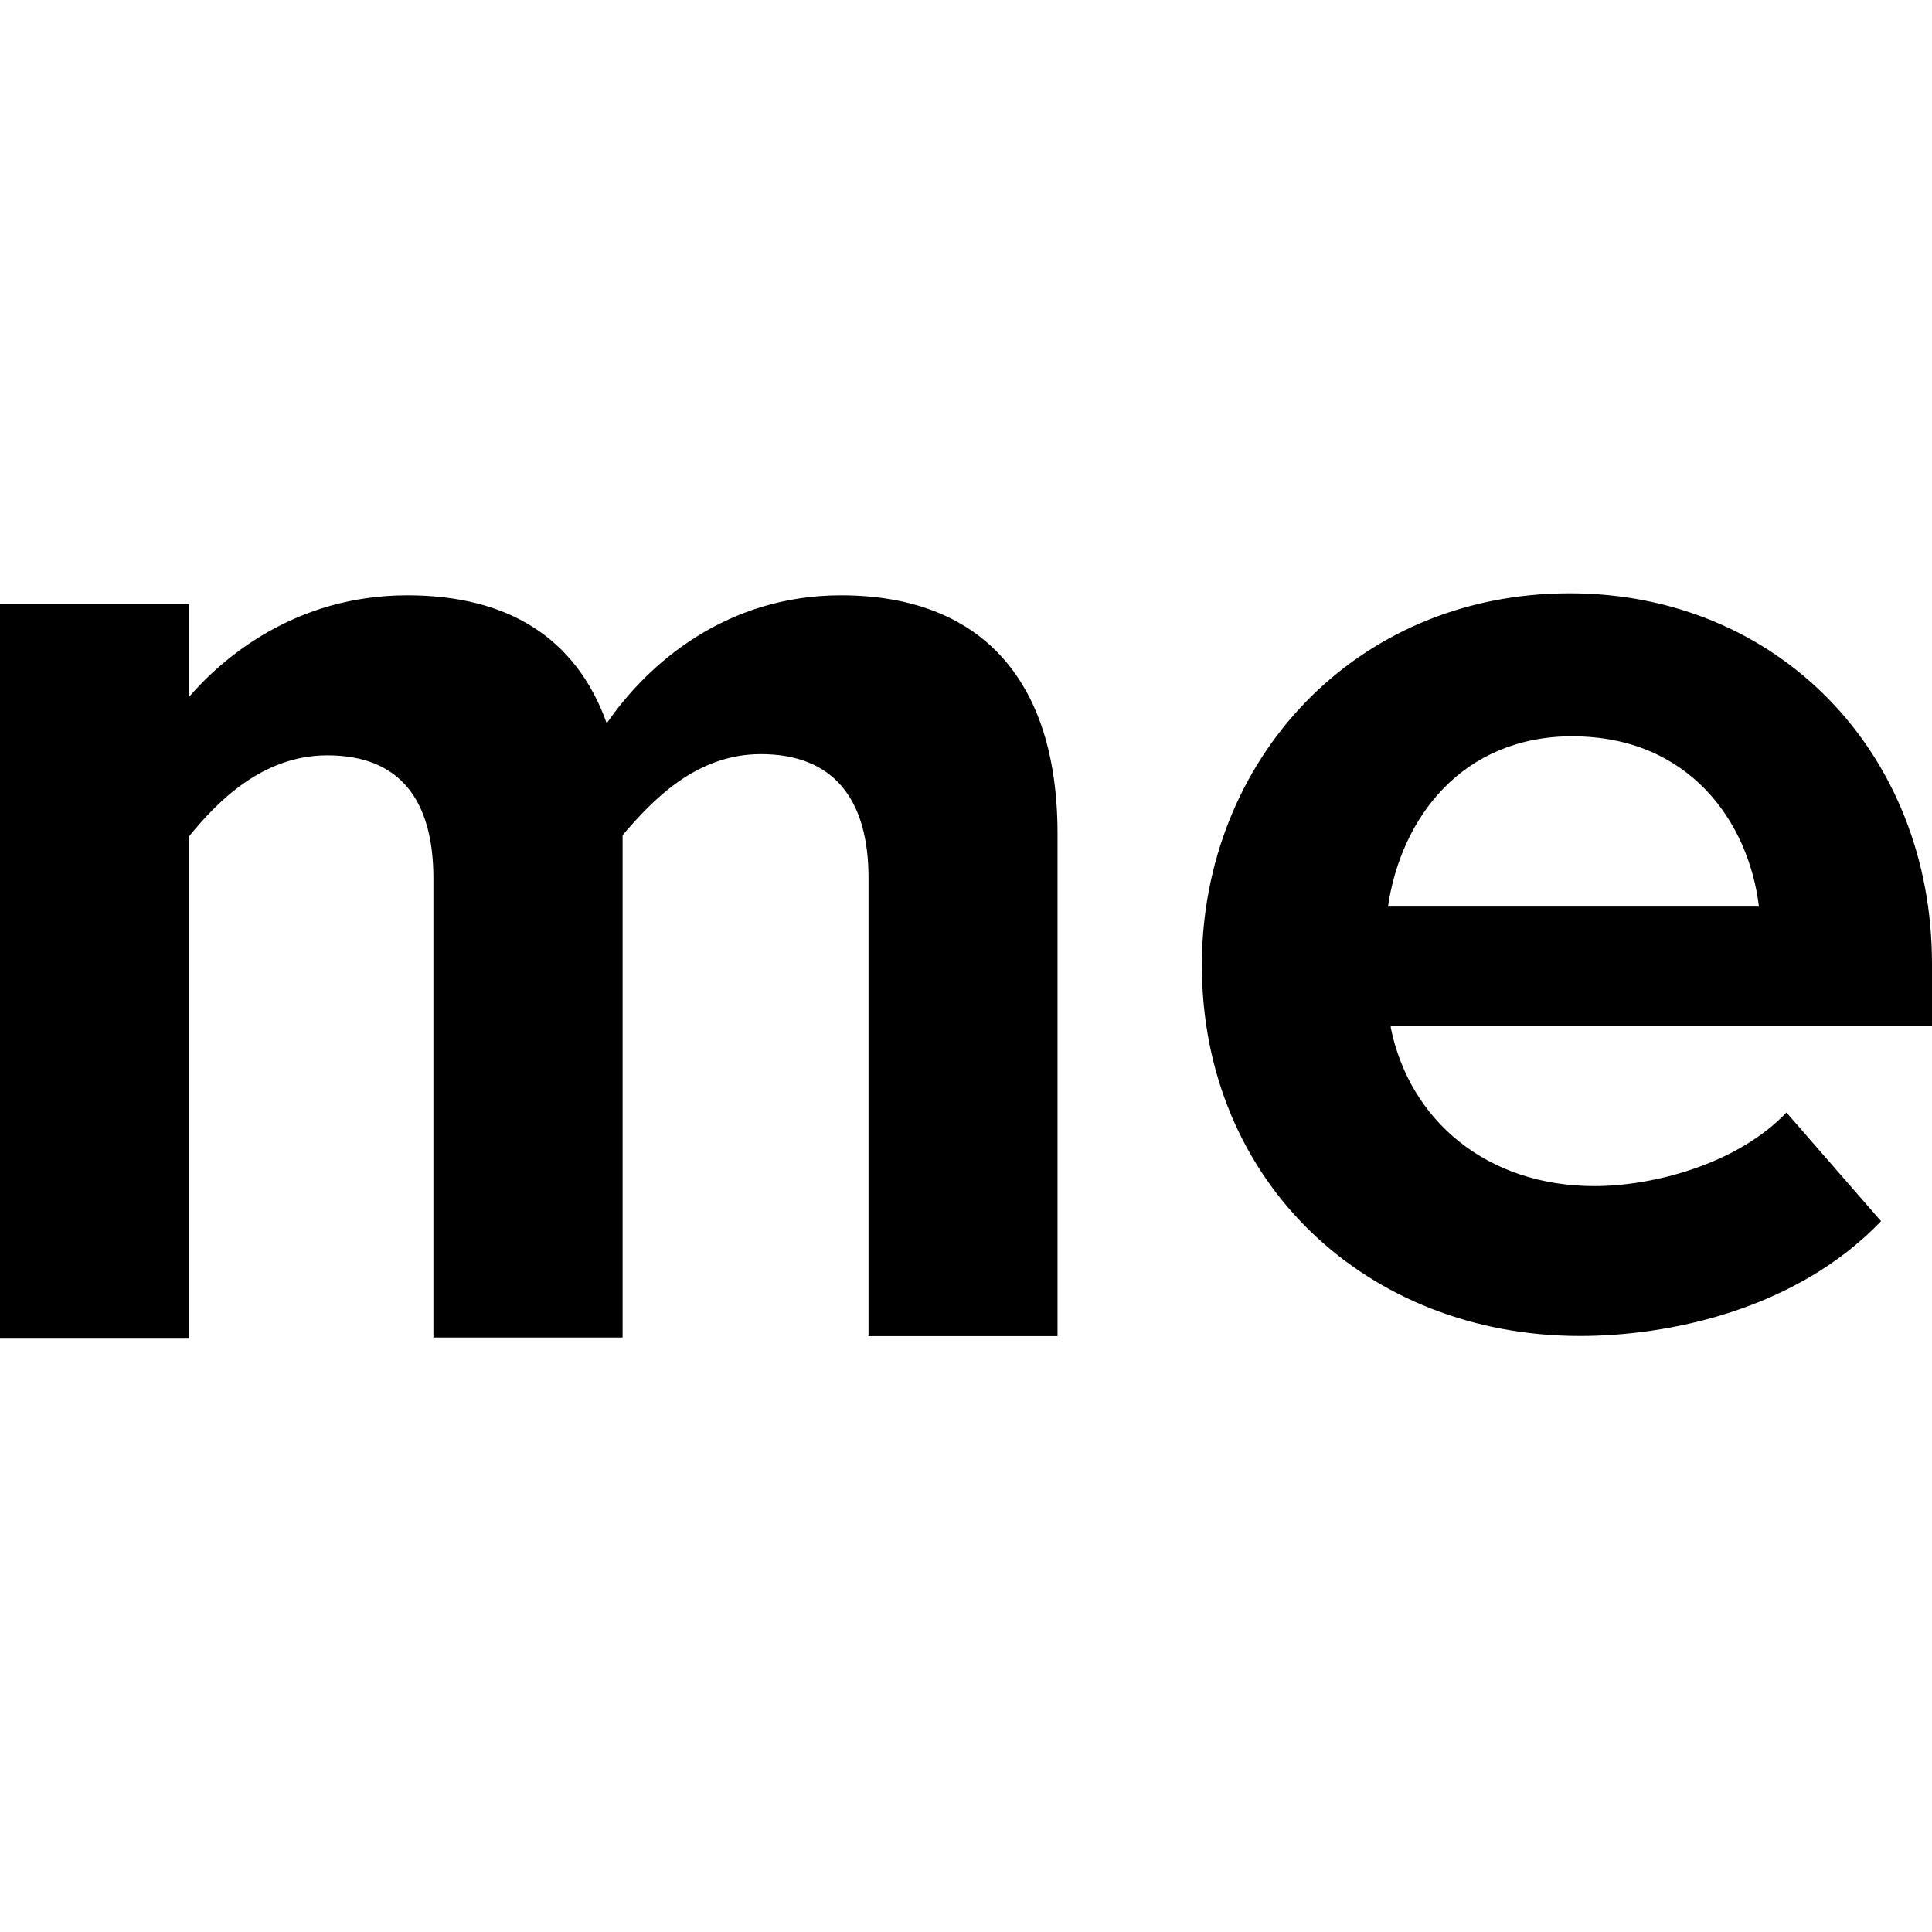
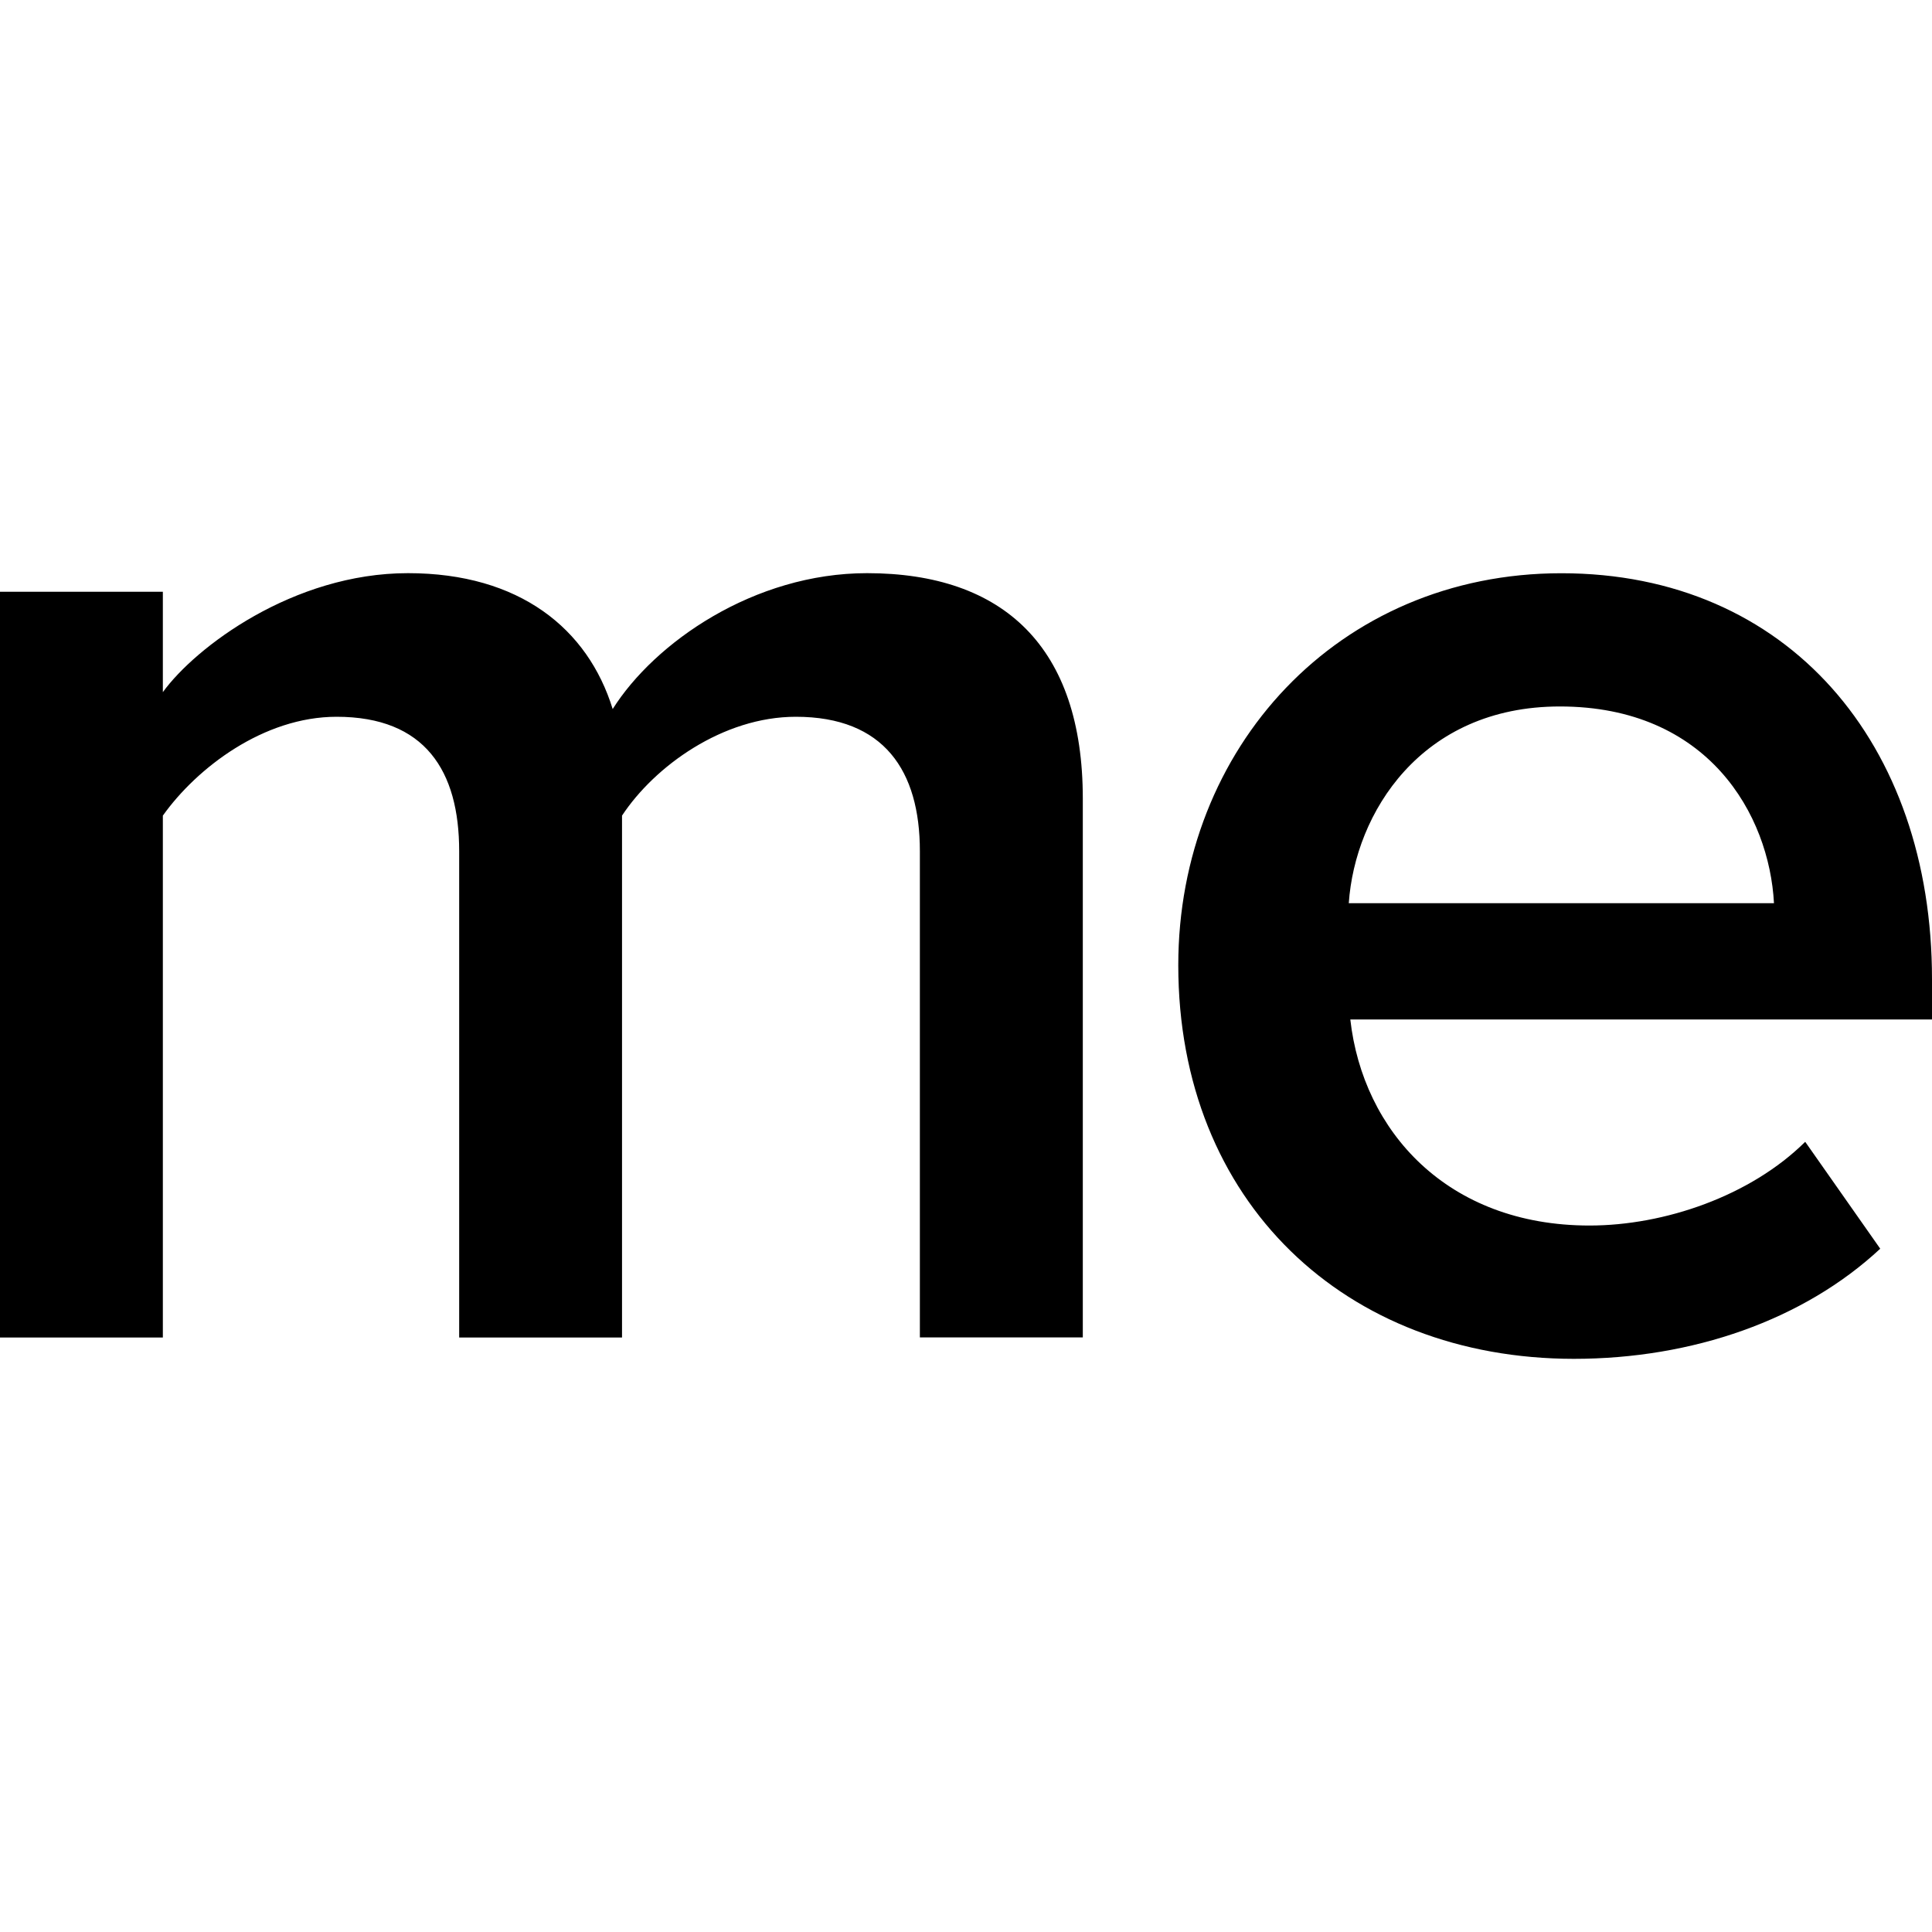
<svg xmlns="http://www.w3.org/2000/svg" role="img" viewBox="0 0 24 24">
-   <path d="M19.536 9.146c-1.373 0-2.133 1.014-2.294 2.116h4.608c-.125-1.05-.867-2.115-2.314-2.115m-2.26 3.617c.235 1.156 1.193 1.97 2.532 1.97.725 0 1.77-.27 2.384-.914l1.175 1.35c-1.064 1.11-2.653 1.426-3.74 1.426-2.64 0-4.697-1.906-4.697-4.606 0-2.535 1.894-4.62 4.57-4.62 2.585 0 4.5 1.98 4.5 4.604v.766h-6.723v.023zm-6.487 3.83v-5.69c0-.976-.435-1.536-1.338-1.536-.814 0-1.355.585-1.717 1.007v6.24h-2.35v-5.7c0-.976-.415-1.532-1.318-1.532-.813 0-1.375.586-1.717 1.006v6.24H0V7.505h2.35v1.15c.4-.463 1.302-1.26 2.71-1.26 1.247 0 2.096.526 2.477 1.59.524-.761 1.5-1.59 2.91-1.59 1.7 0 2.69 1.01 2.69 2.963v6.24h-2.353l.005-.007z" />
+   <path d="M11.427 16.615v-6.042c0-.997-.444-1.669-1.541-1.669-.906 0-1.754.614-2.159 1.228v6.483H5.704v-6.042c0-.997-.423-1.669-1.523-1.669-.905 0-1.734.633-2.158 1.228v6.483H0V7.351h2.023v1.247C2.428 8.04 3.642 7.12 5.068 7.12c1.386 0 2.235.69 2.543 1.688.52-.825 1.754-1.688 3.16-1.688 1.697 0 2.68.92 2.68 2.8v6.694h-2.024zM24 12.163c0-2.925-1.788-5.042-4.604-5.042-2.777 0-4.759 2.174-4.759 4.869 0 2.945 2.079 4.888 4.913 4.89 1.476 0 2.855-.482 3.807-1.368l-.932-1.328c-.68.673-1.747 1.04-2.68 1.04-1.768 0-2.815-1.174-2.971-2.56H24v-.5zm-7.245-.943c.077-1.116.893-2.444 2.622-2.444 1.845 0 2.602 1.347 2.66 2.444h-5.282z" />
</svg>
